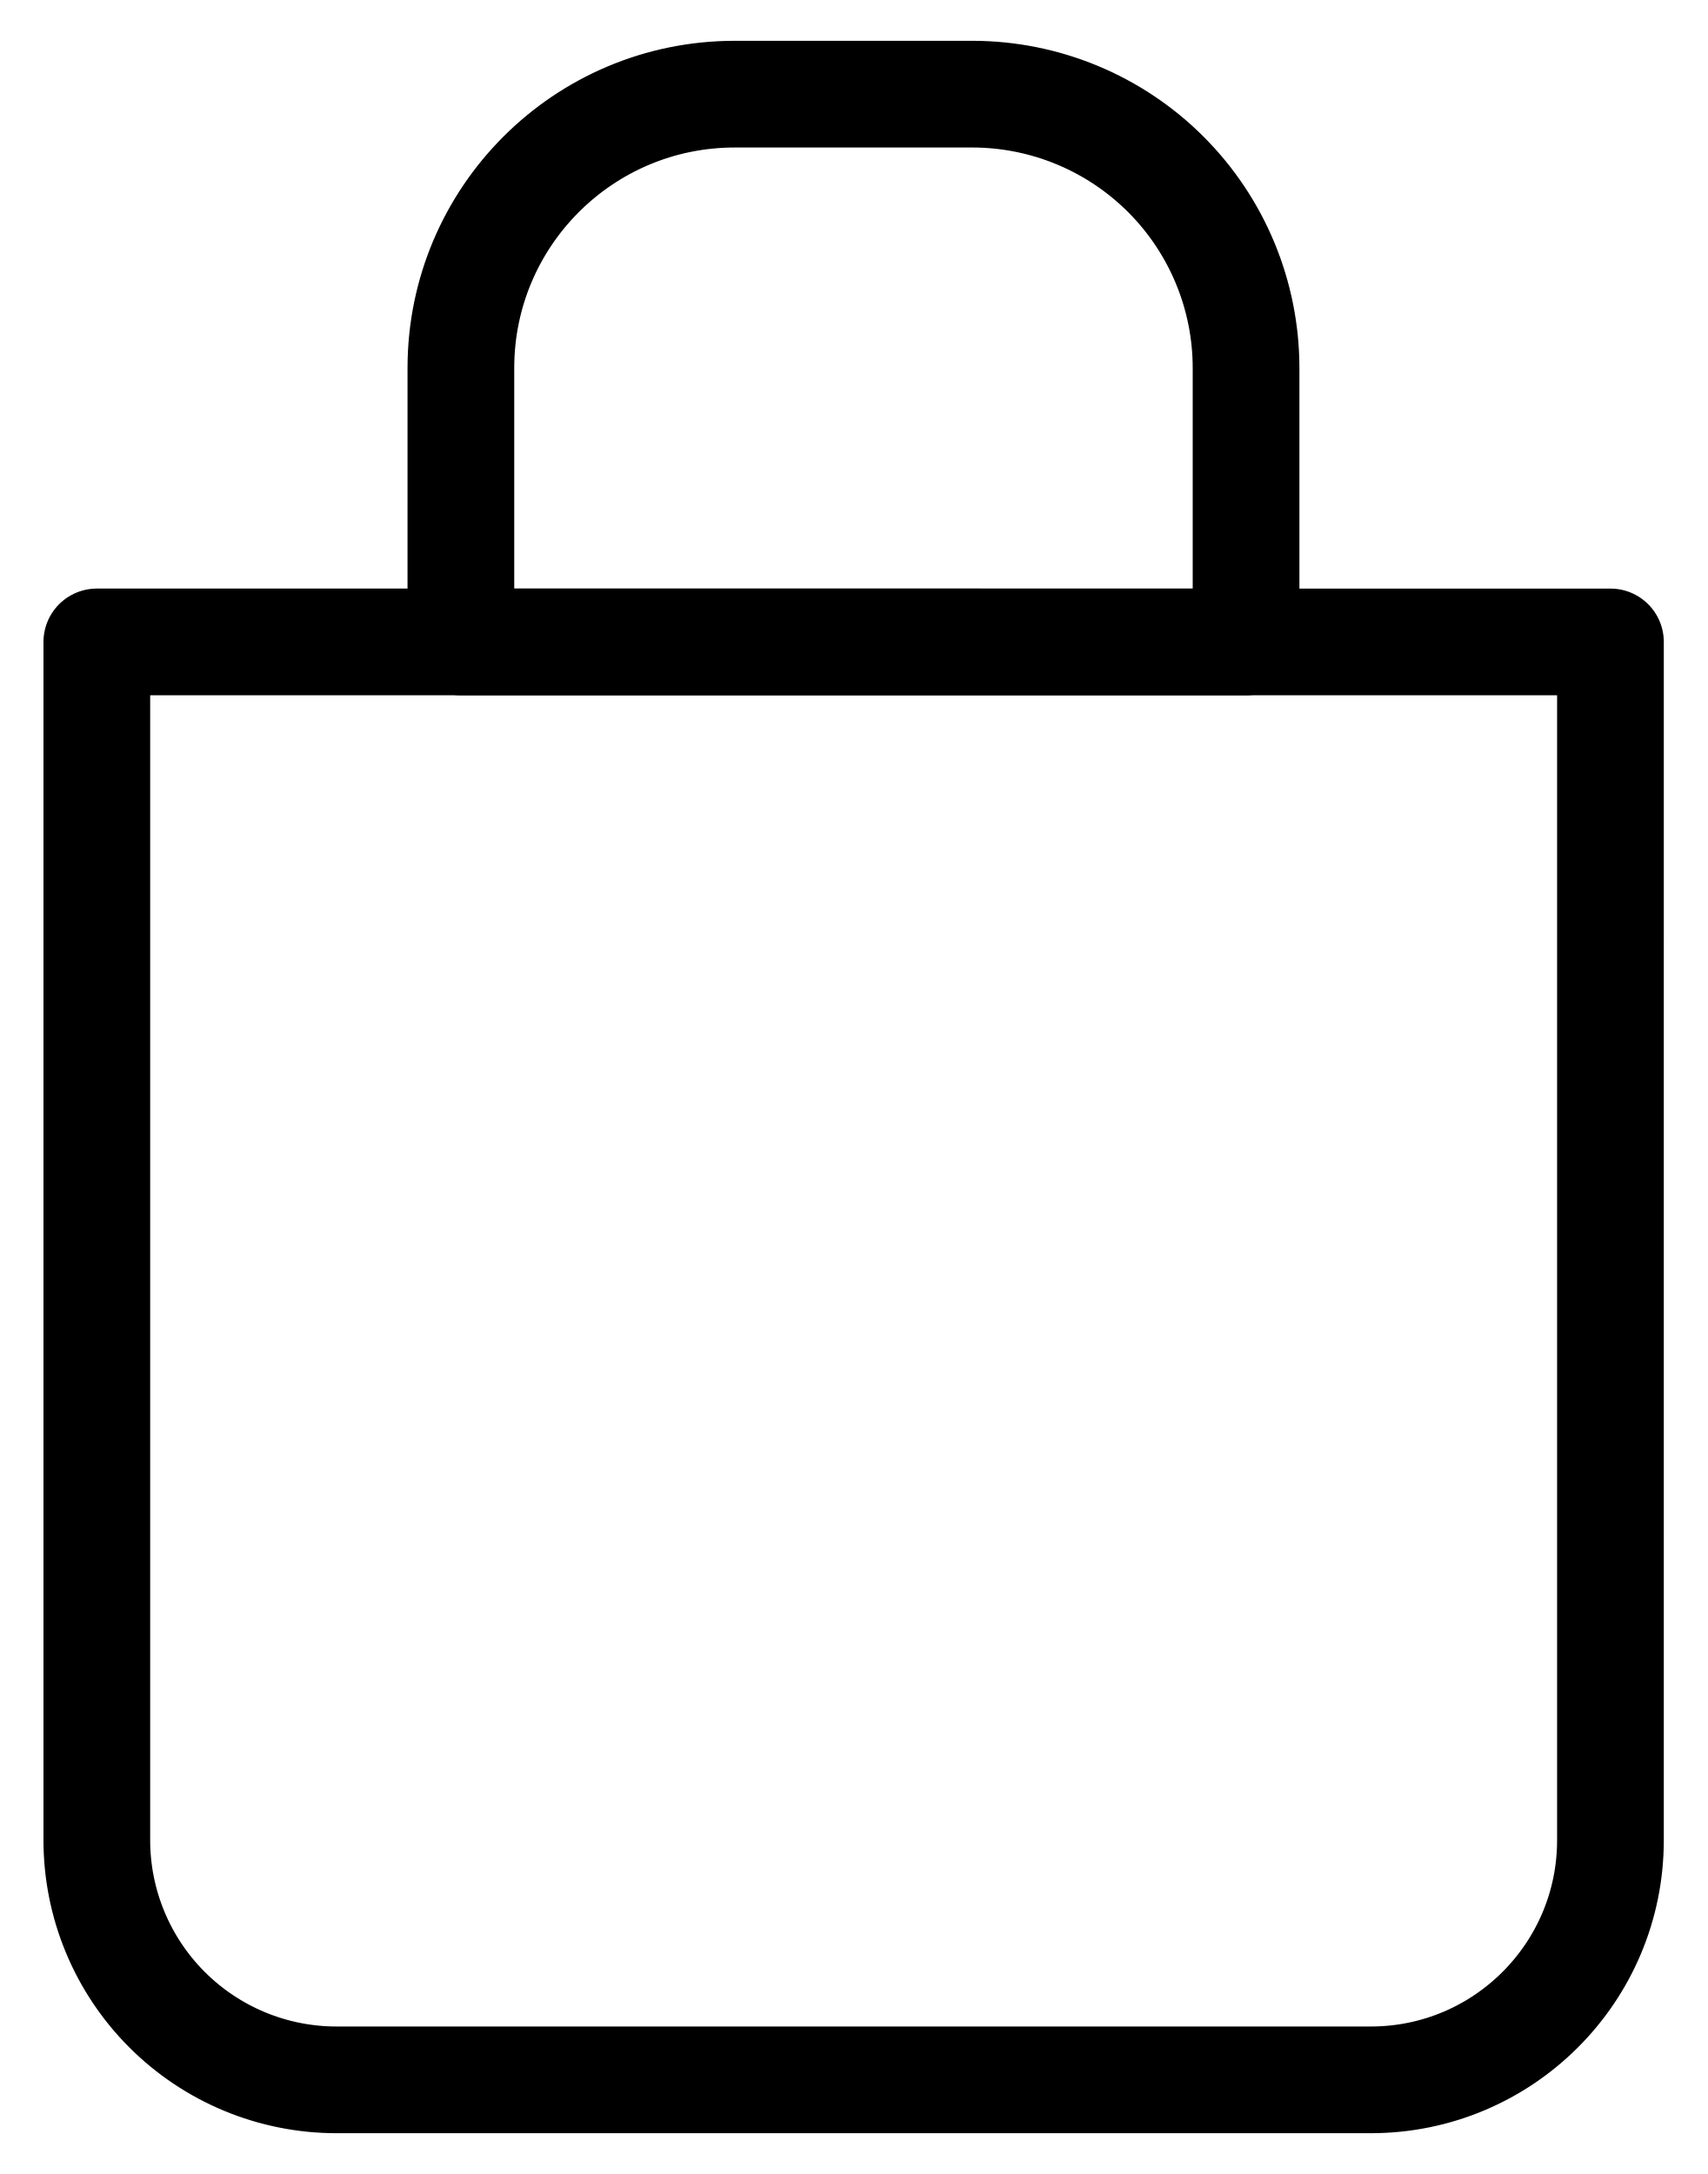
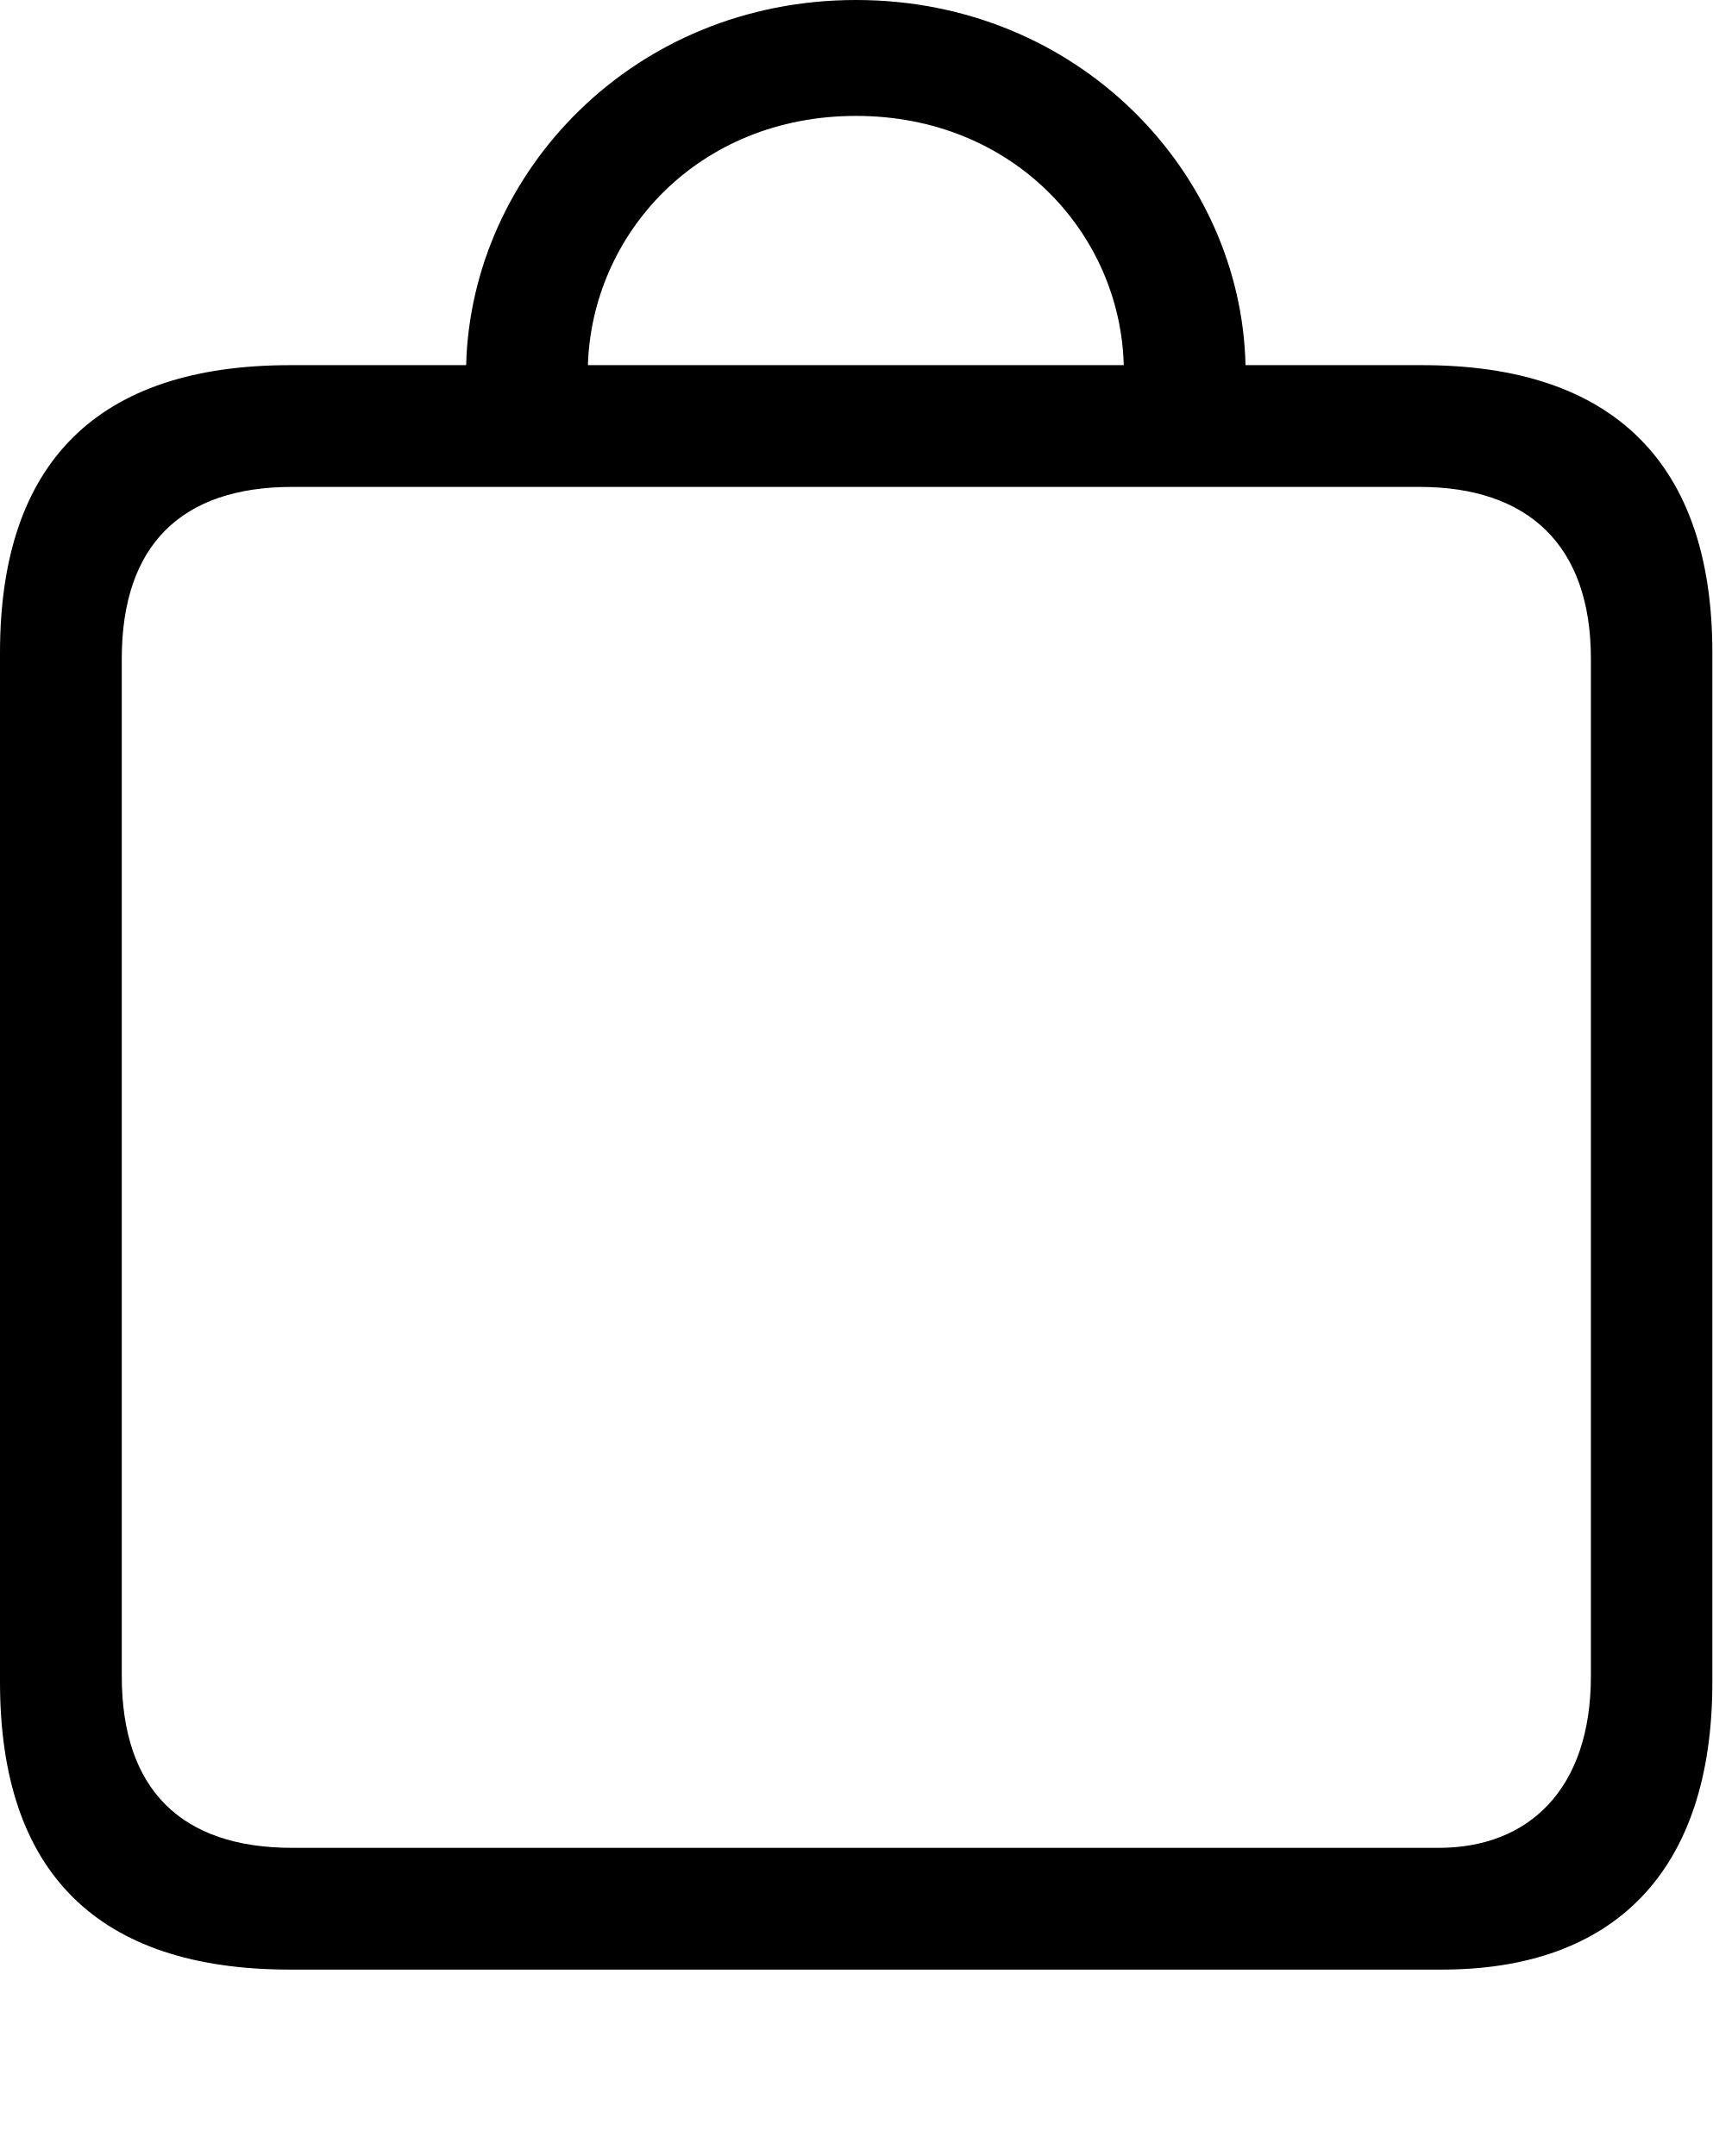
- <svg xmlns="http://www.w3.org/2000/svg" version="1.1" viewBox="0.0 0.0 128.0 163.0" fill="none" stroke="none" stroke-linecap="square" stroke-miterlimit="10">
-   <clipPath id="p.0">
-     <path d="m0 0l128.0 0l0 163.0l-128.0 0l0 -163.0z" clip-rule="nonzero" />
-   </clipPath>
-   <g clip-path="url(#p.0)">
-     <path fill="#000000" fill-opacity="0.0" d="m0 0l128.0 0l0 163.0l-128.0 0z" fill-rule="evenodd" />
-     <path fill="#000000" fill-opacity="0.0" d="m102.771 155.941l-77.543 0c-4.766 0 -9.336 -1.893 -12.706 -5.263c-3.37 -3.37 -5.263 -7.94 -5.263 -12.706l0 -89.842c0 -5.226135E-4 4.234314E-4 -9.460449E-4 9.455681E-4 -9.460449E-4l113.479 9.460449E-4l0 0c5.187988E-4 0 9.460449E-4 4.234314E-4 9.460449E-4 9.460449E-4l-9.460449E-4 89.841l0 0c0 9.924 -8.045 17.969 -17.969 17.969z" fill-rule="evenodd" />
-     <path stroke="#000000" stroke-width="8.0" stroke-linejoin="round" stroke-linecap="butt" d="m102.771 155.941l-77.543 0c-4.766 0 -9.336 -1.893 -12.706 -5.263c-3.37 -3.37 -5.263 -7.94 -5.263 -12.706l0 -89.842c0 -5.226135E-4 4.234314E-4 -9.460449E-4 9.455681E-4 -9.460449E-4l113.479 9.460449E-4l0 0c5.187988E-4 0 9.460449E-4 4.234314E-4 9.460449E-4 9.460449E-4l-9.460449E-4 89.841l0 0c0 9.924 -8.045 17.969 -17.969 17.969z" fill-rule="evenodd" />
-     <path fill="#000000" fill-opacity="0.0" d="m55.089 7.059l17.795 0l0 0c5.446 0 10.67 2.164 14.521 6.015c3.851 3.851 6.015 9.074 6.015 14.521l0 20.535c0 2.708435E-4 -2.2125244E-4 4.9209595E-4 -4.8828125E-4 4.9209595E-4l-58.866 -4.9209595E-4l0 0c-2.708435E-4 0 -4.9209595E-4 -2.1743774E-4 -4.9209595E-4 -4.8828125E-4l4.9209595E-4 -20.535l0 0c0 -11.341 9.194 -20.535 20.535 -20.535z" fill-rule="evenodd" />
-     <path stroke="#000000" stroke-width="8.0" stroke-linejoin="round" stroke-linecap="butt" d="m55.089 7.059l17.795 0l0 0c5.446 0 10.67 2.164 14.521 6.015c3.851 3.851 6.015 9.074 6.015 14.521l0 20.535c0 2.708435E-4 -2.2125244E-4 4.9209595E-4 -4.8828125E-4 4.9209595E-4l-58.866 -4.9209595E-4l0 0c-2.708435E-4 0 -4.9209595E-4 -2.1743774E-4 -4.9209595E-4 -4.8828125E-4l4.9209595E-4 -20.535l0 0c0 -11.341 9.194 -20.535 20.535 -20.535z" fill-rule="evenodd" />
+ <svg xmlns="http://www.w3.org/2000/svg" version="1.1" fill="#000" viewBox="0.0 0.0 17.001 21.409">
+   <g>
+     <path d="M0 16.703C0 18.598 0.974 19.558 2.879 19.558L14.315 19.558C16.027 19.558 17.001 18.582 17.001 16.703L17.001 6.481C17.001 4.603 16.02 3.626 14.122 3.626L12.366 3.626C12.323 1.715 10.709 0 8.499 0C6.286 0 4.678 1.715 4.628 3.626L2.879 3.626C0.974 3.626 0 4.587 0 6.481ZM1.209 16.644L1.209 6.541C1.209 5.413 1.801 4.835 2.901 4.835L14.093 4.835C15.172 4.835 15.795 5.413 15.795 6.541L15.795 16.644C15.795 17.771 15.172 18.349 14.286 18.349L2.901 18.349C1.801 18.349 1.209 17.771 1.209 16.644ZM5.837 3.626C5.877 2.326 6.928 1.151 8.499 1.151C10.066 1.151 11.124 2.326 11.157 3.626Z" />
  </g>
</svg>
